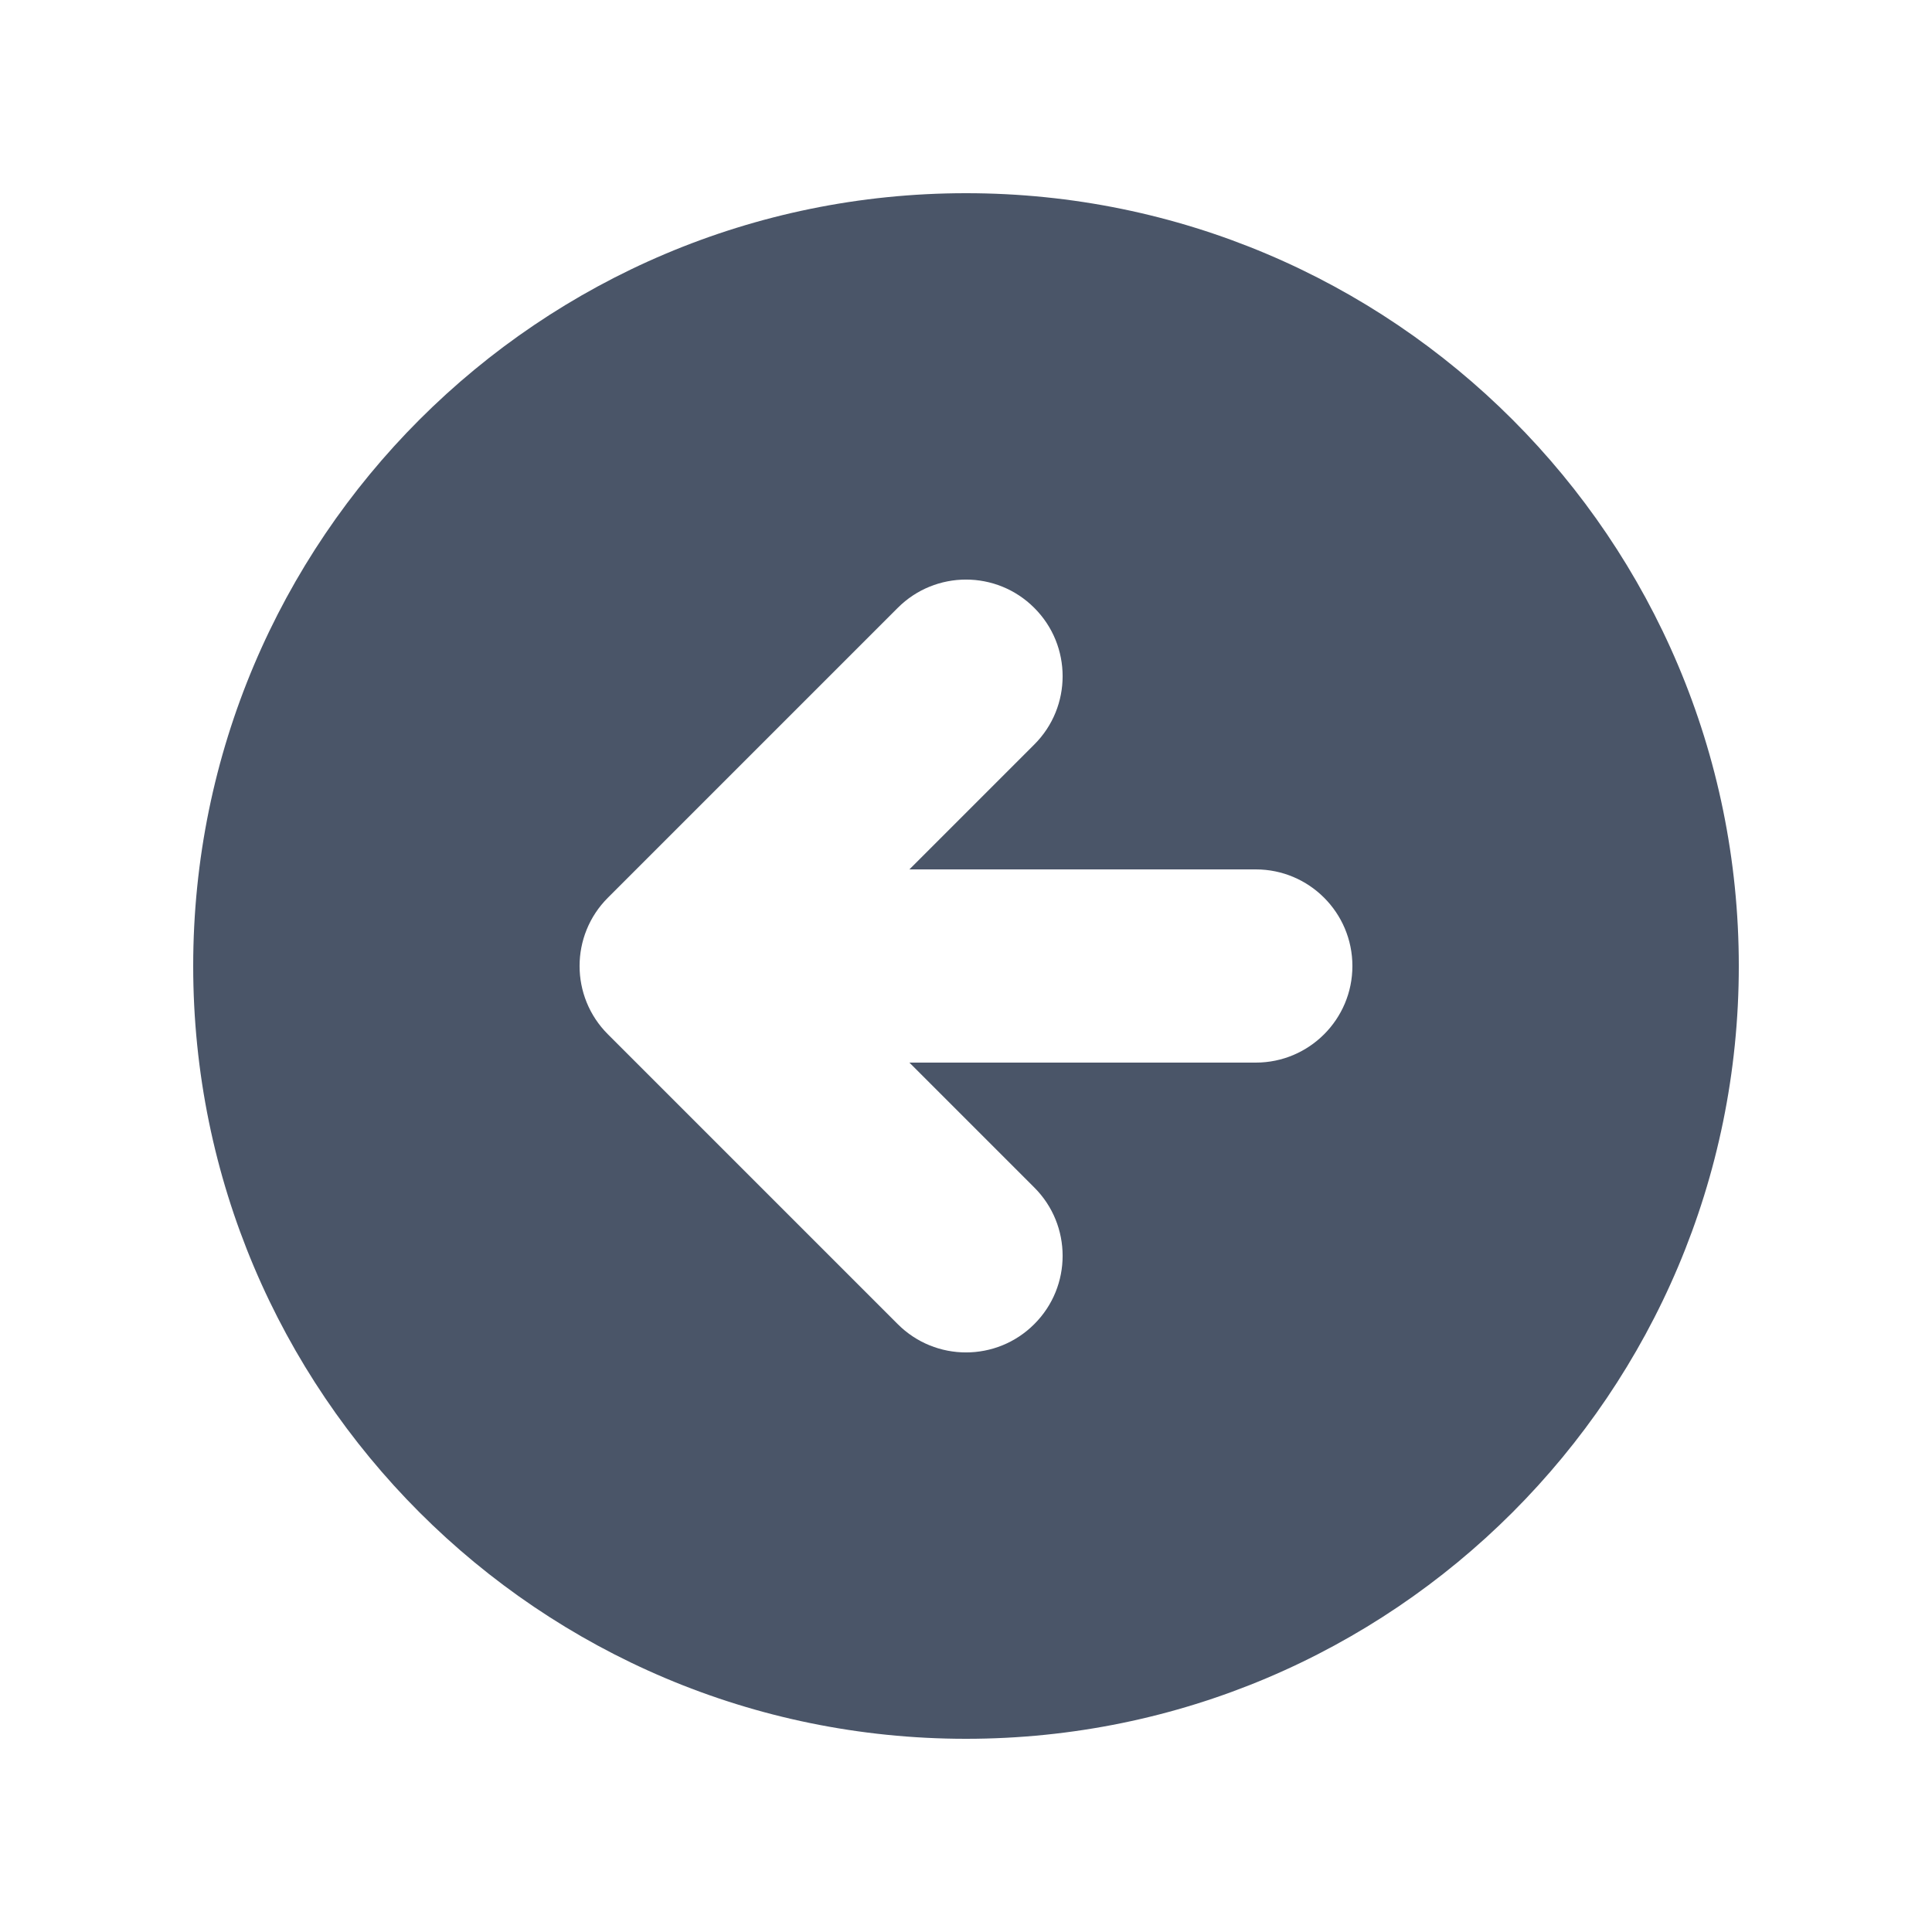
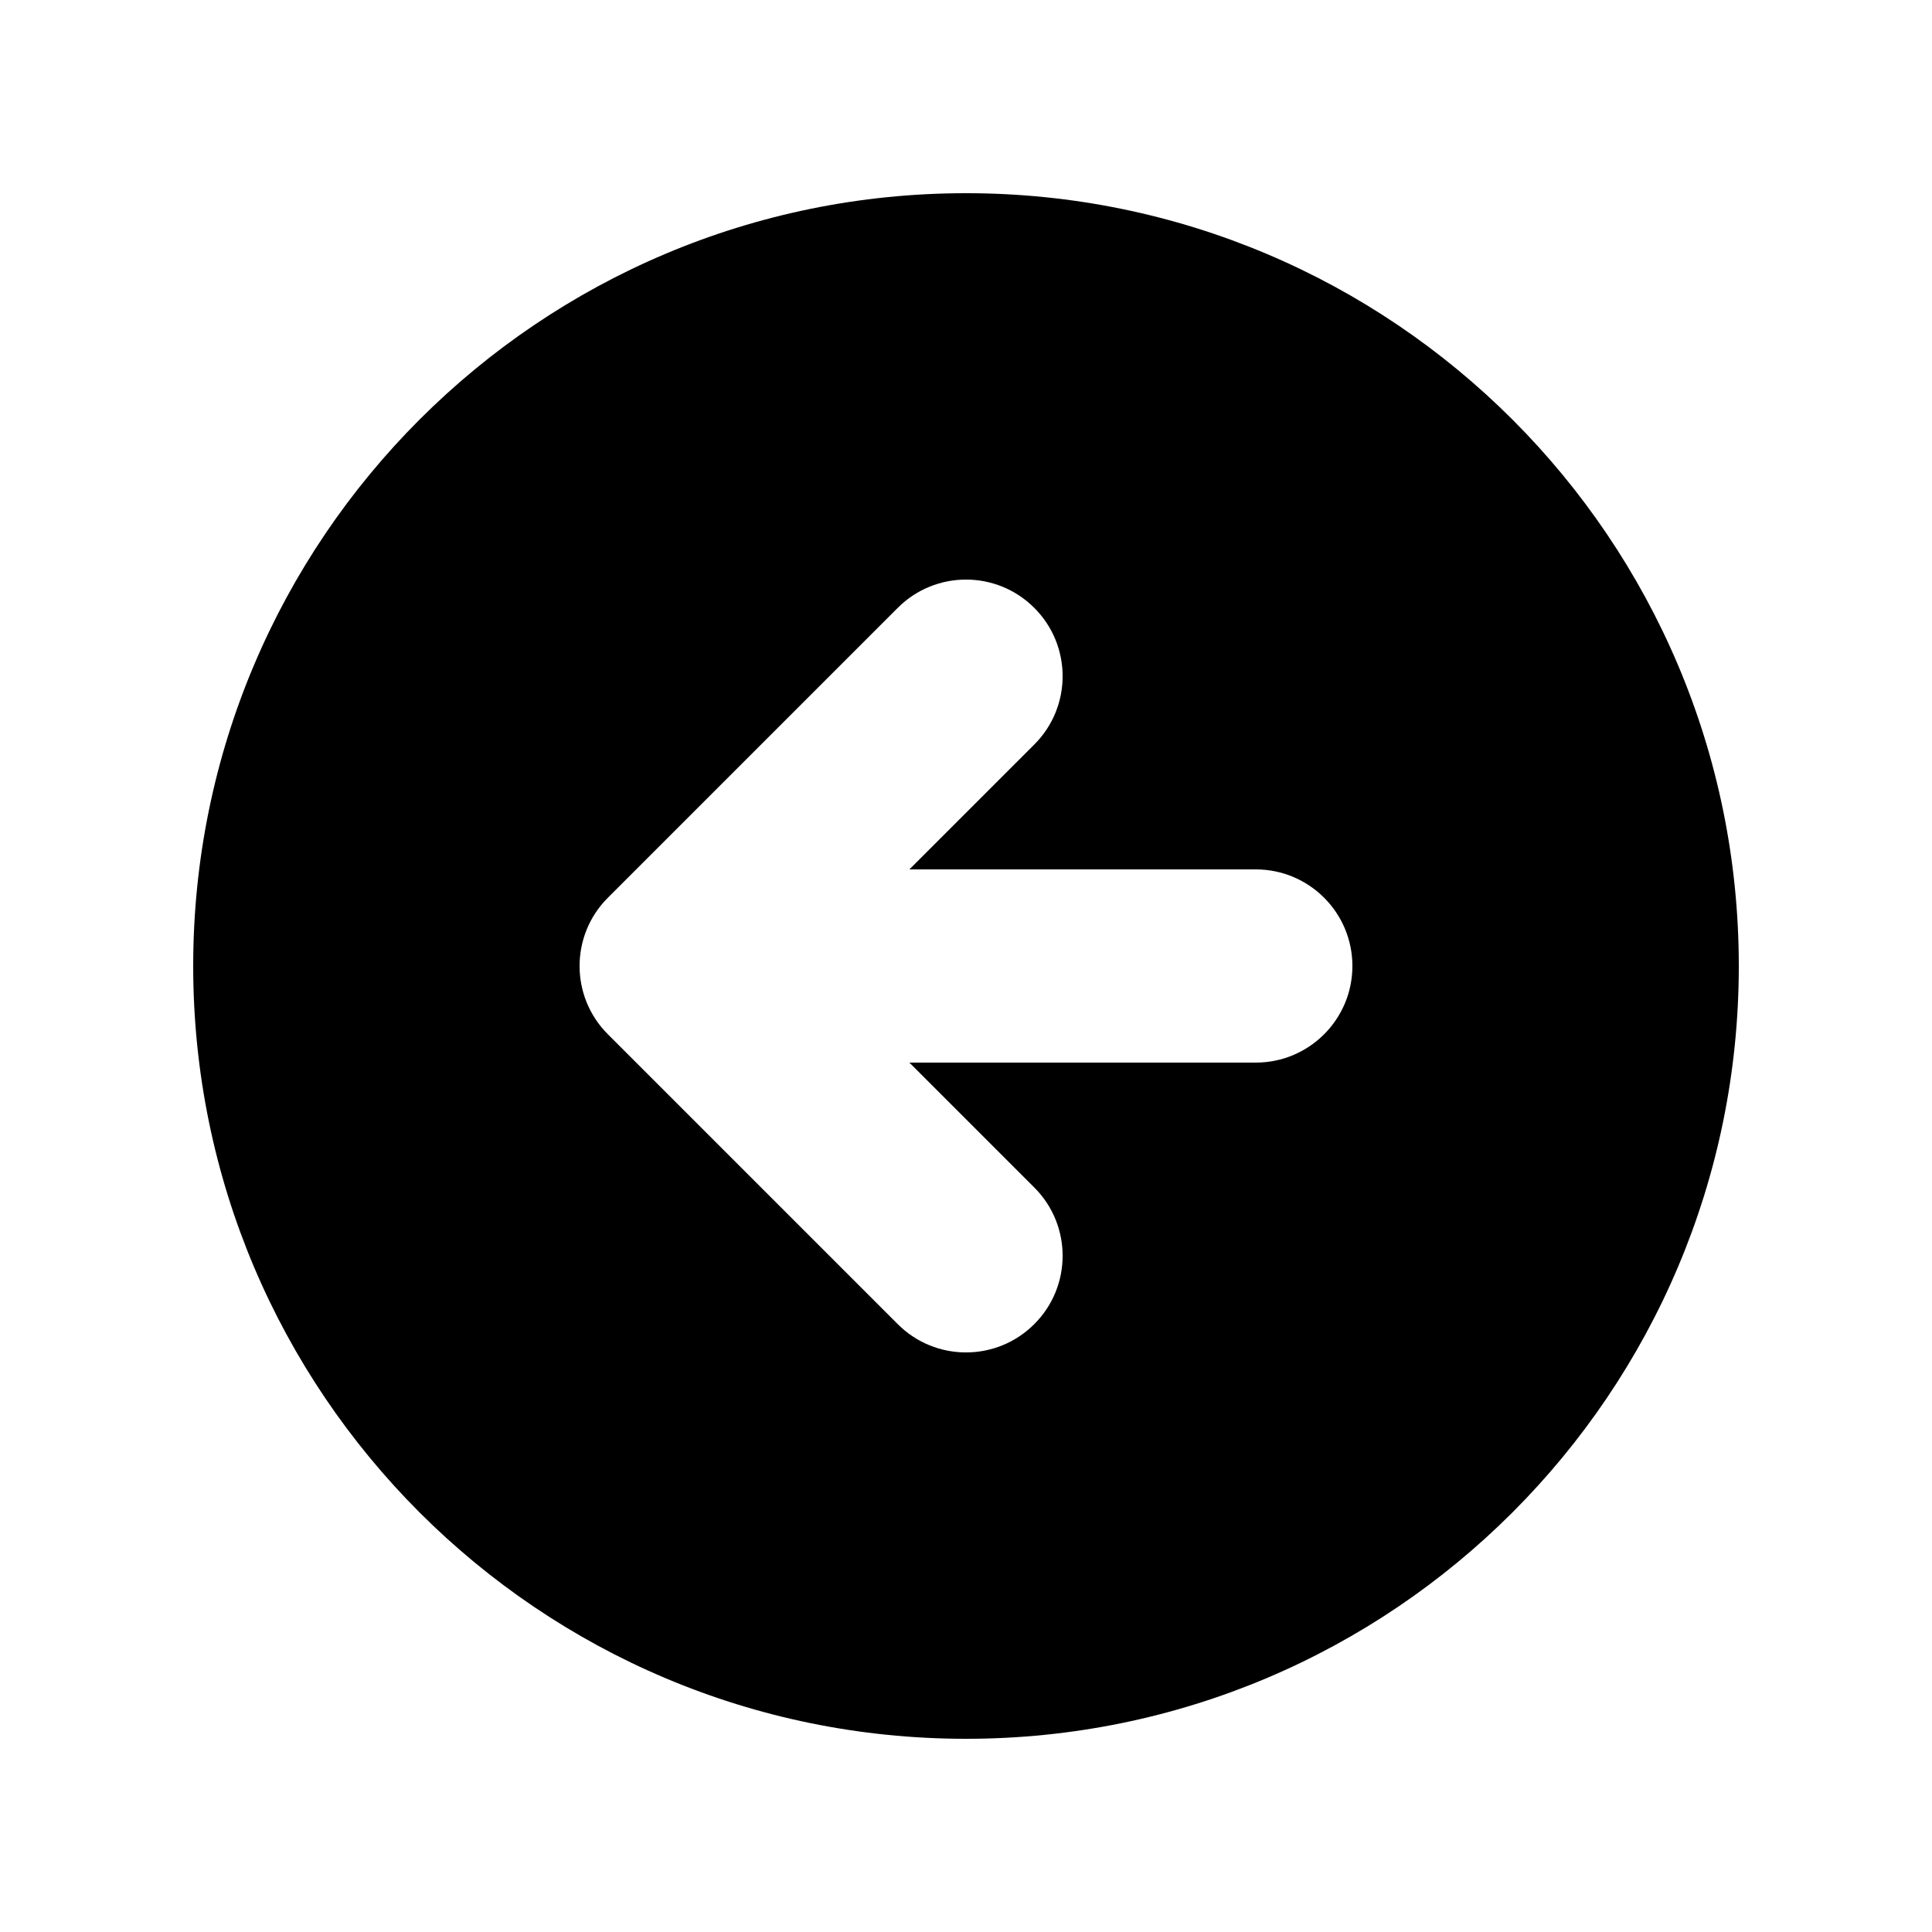
<svg xmlns="http://www.w3.org/2000/svg" viewBox="0 0 20 20" fill="none" id="icon" width="100%" height="100%">
-   <path fill-rule="evenodd" clip-rule="evenodd" d="M10 18C14.418 18 18 14.418 18 10C18 5.582 14.418 2 10 2C5.582 2 2 5.582 2 10C2 14.418 5.582 18 10 18ZM10.707 7.707C11.098 7.317 11.098 6.683 10.707 6.293C10.317 5.902 9.683 5.902 9.293 6.293L6.293 9.293C5.902 9.683 5.902 10.317 6.293 10.707L9.293 13.707C9.683 14.098 10.317 14.098 10.707 13.707C11.098 13.317 11.098 12.683 10.707 12.293L9.414 11H13C13.552 11 14 10.552 14 10C14 9.448 13.552 9 13 9L9.414 9L10.707 7.707Z" fill="#4A5568" />
+   <path fill-rule="evenodd" clip-rule="evenodd" d="M10 18C14.418 18 18 14.418 18 10C18 5.582 14.418 2 10 2C5.582 2 2 5.582 2 10C2 14.418 5.582 18 10 18ZM10.707 7.707C11.098 7.317 11.098 6.683 10.707 6.293C10.317 5.902 9.683 5.902 9.293 6.293L6.293 9.293C5.902 9.683 5.902 10.317 6.293 10.707L9.293 13.707C9.683 14.098 10.317 14.098 10.707 13.707C11.098 13.317 11.098 12.683 10.707 12.293L9.414 11H13C13.552 11 14 10.552 14 10C14 9.448 13.552 9 13 9L9.414 9L10.707 7.707Z" fill="currentColor" />
</svg>
